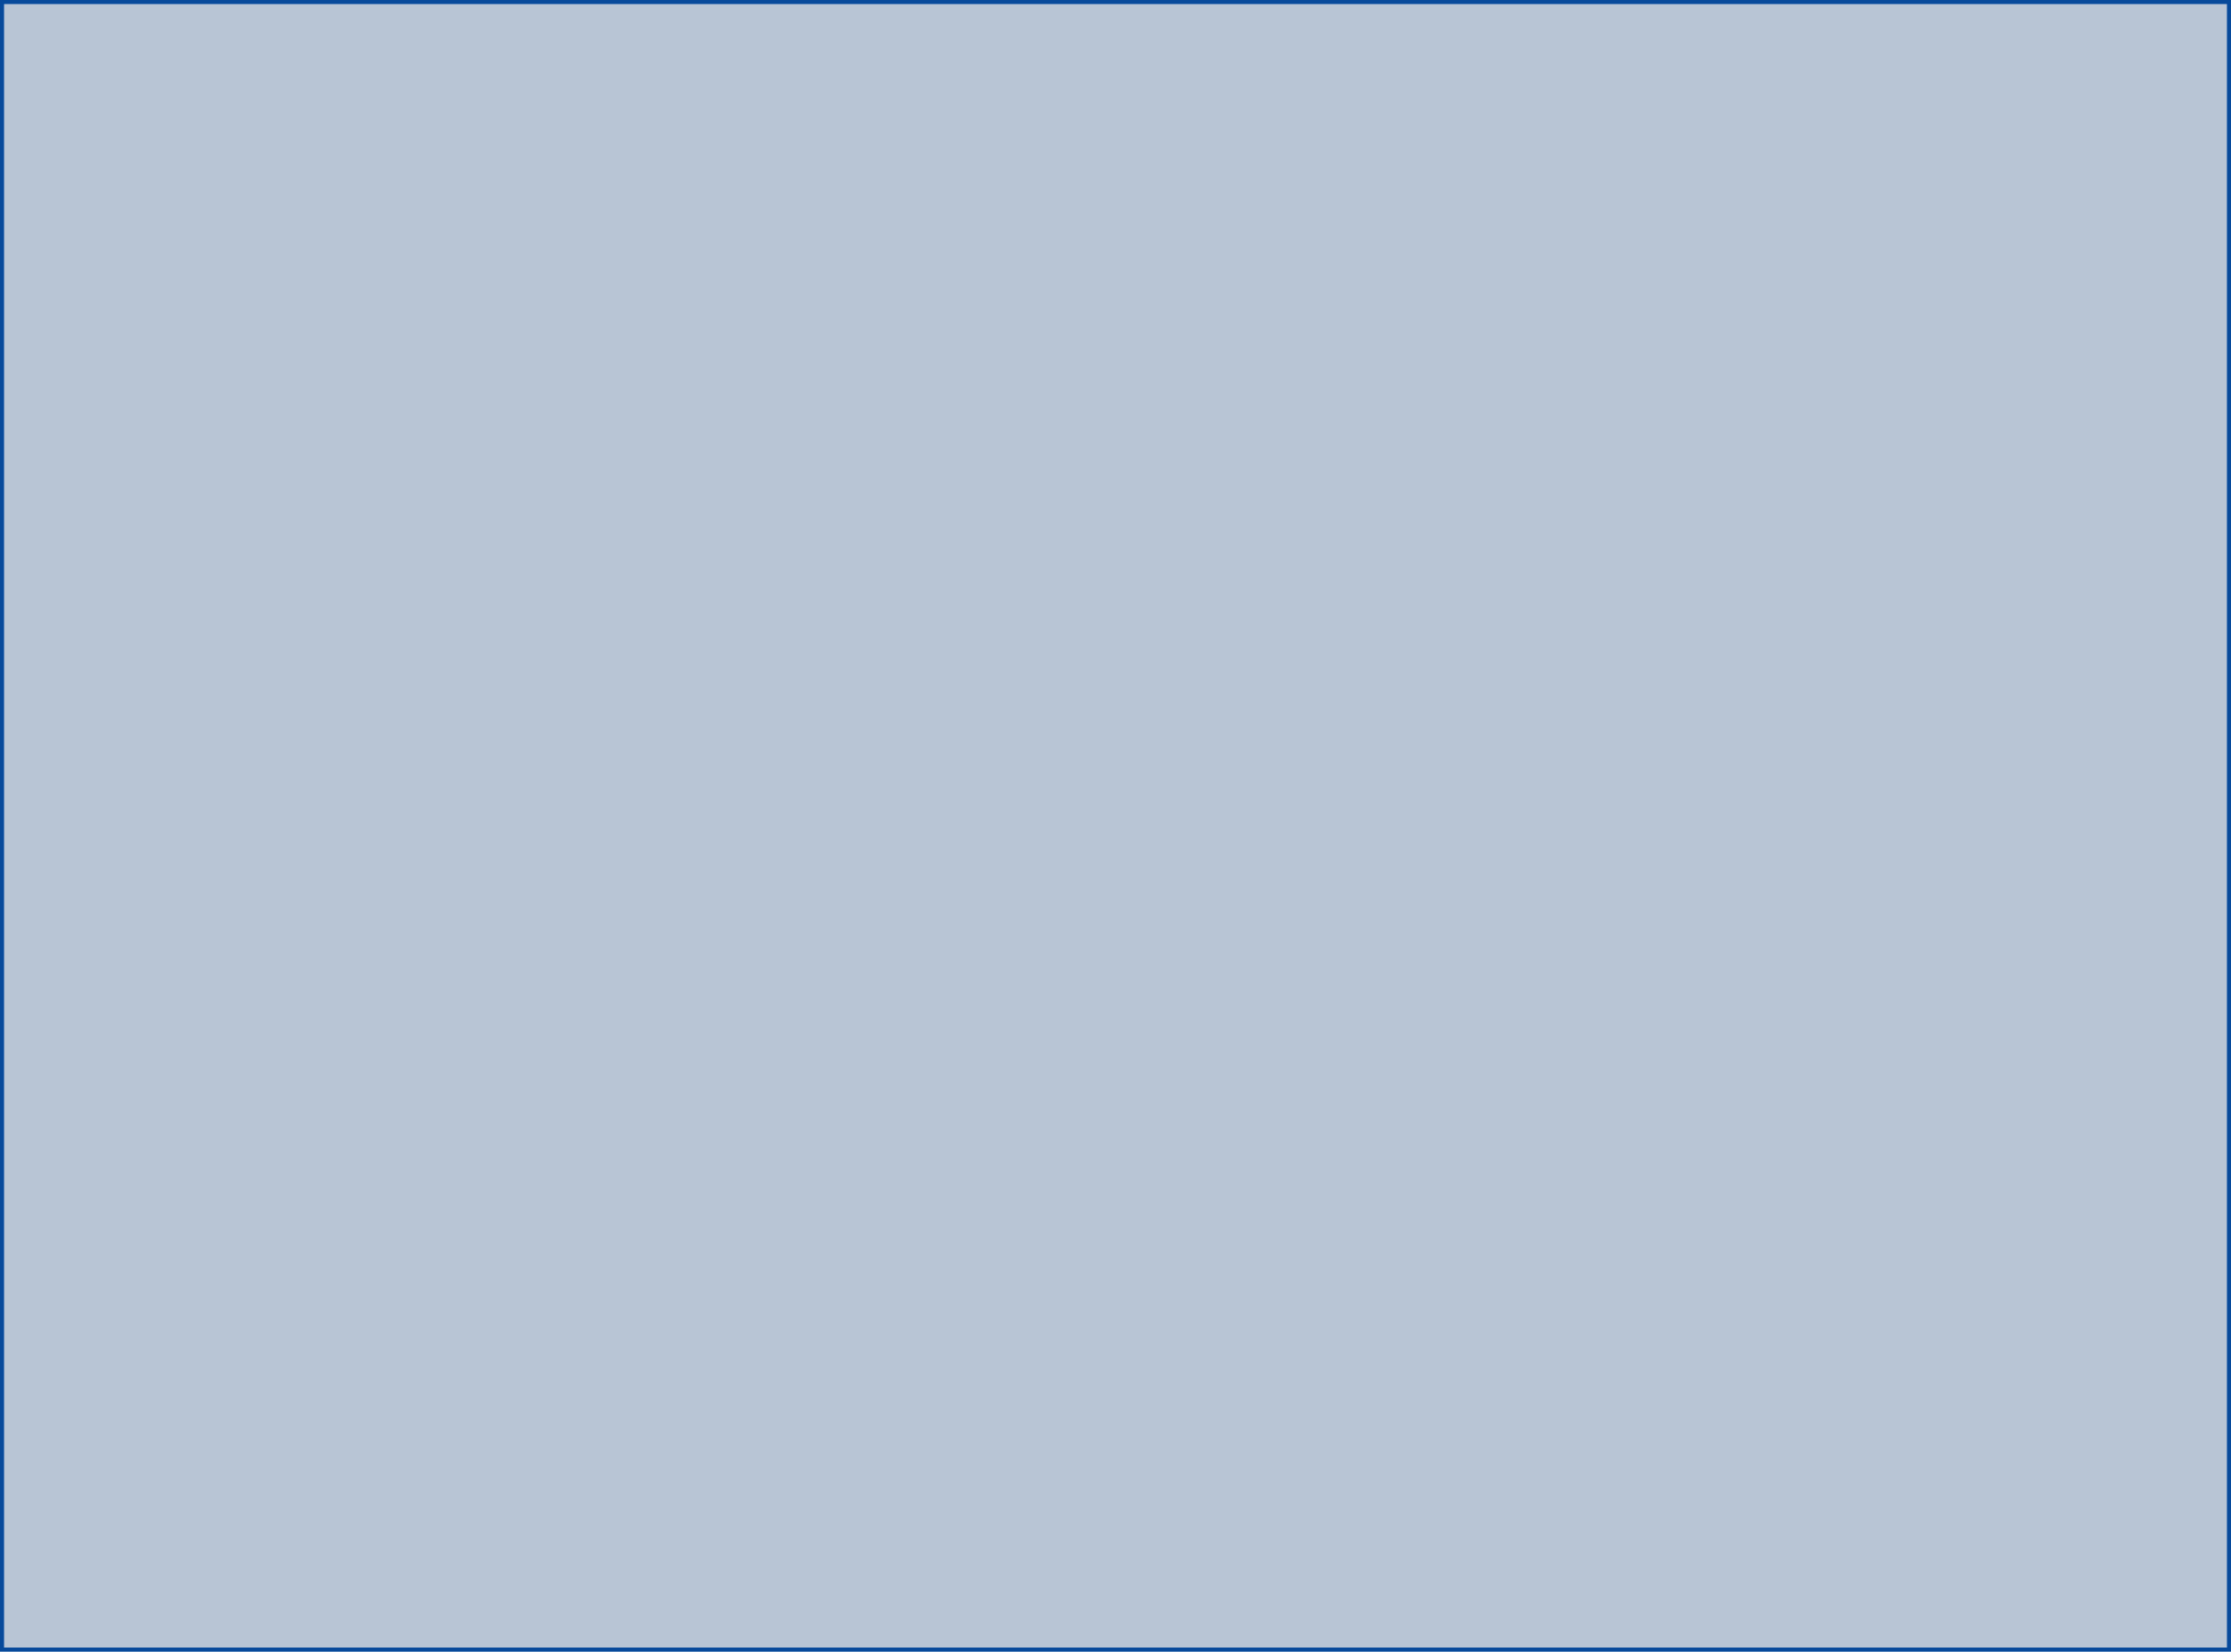
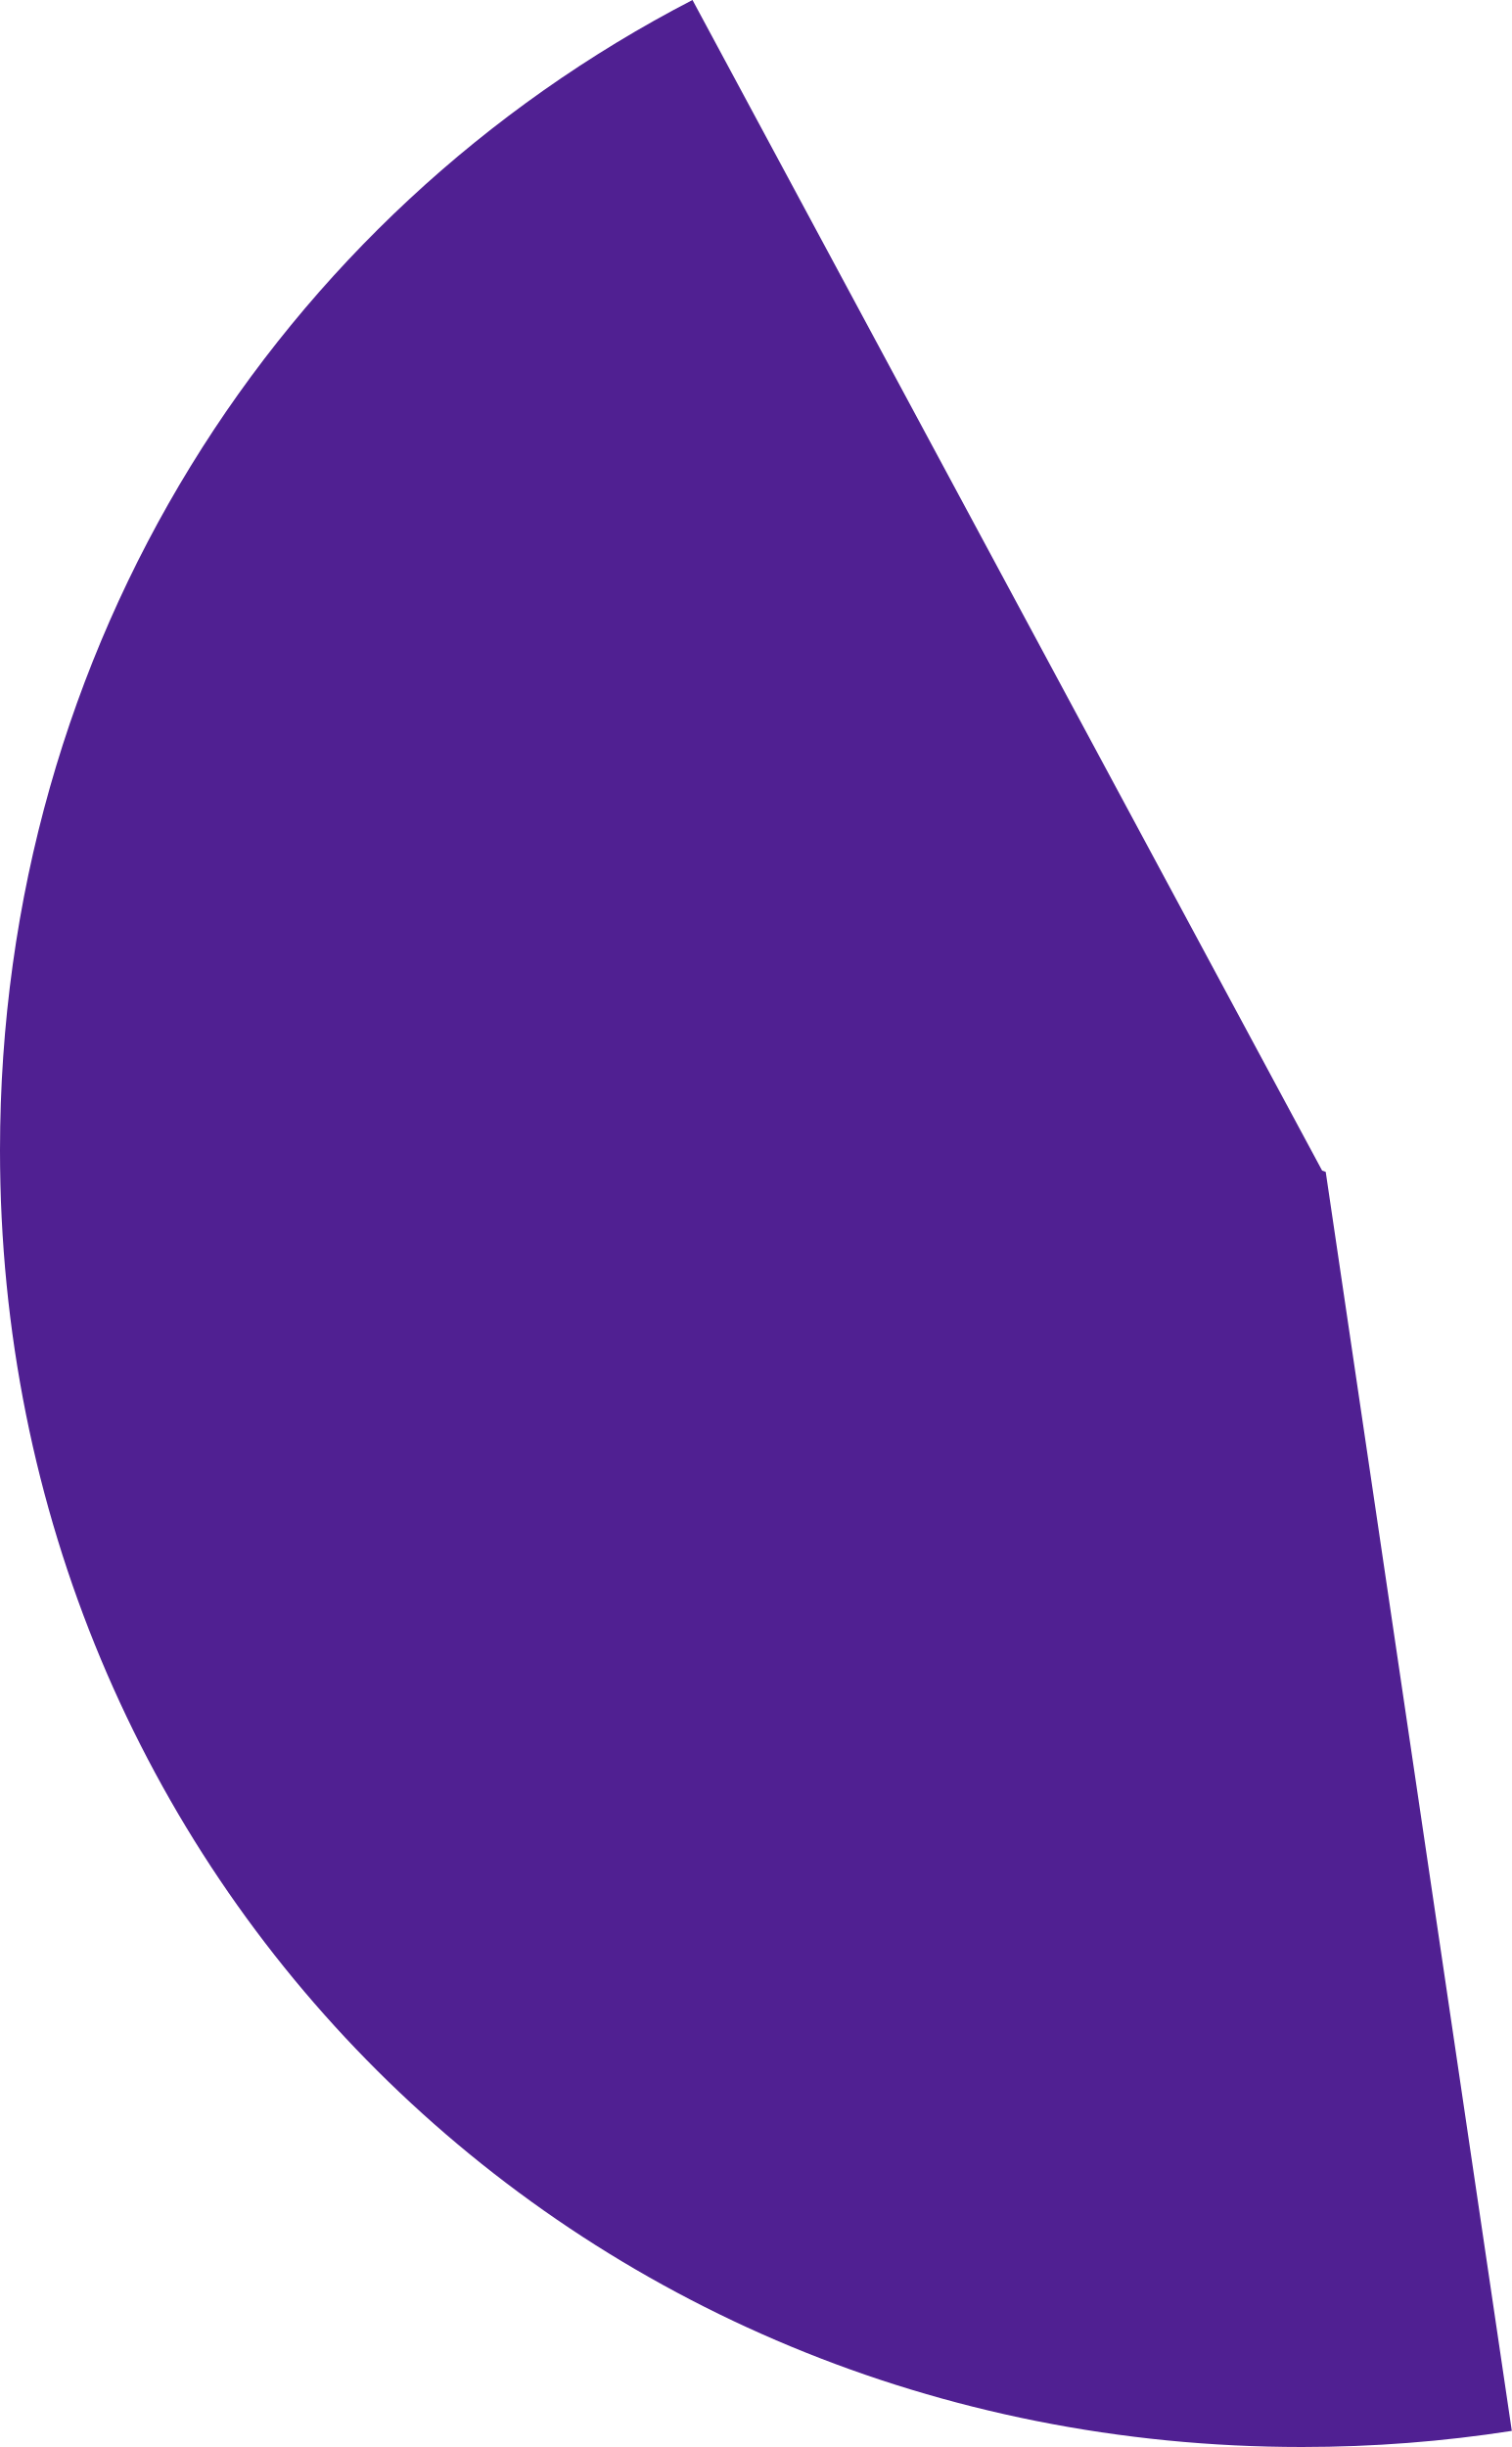
- <svg xmlns="http://www.w3.org/2000/svg" version="1.1" width="539px" height="399px">
-   <g transform="matrix(1 0 0 1 -1328 -3573 )">
-     <path d="M 1329 3574  L 1866 3574  L 1866 3971  L 1329 3971  L 1329 3574  Z " fill-rule="nonzero" fill="#123f73" stroke="none" fill-opacity="0.298" />
-     <path d="M 1328.5 3573.5  L 1866.5 3573.5  L 1866.5 3971.5  L 1328.5 3971.5  L 1328.5 3573.5  Z " stroke-width="1" stroke="#064a9b" fill="none" stroke-opacity="0.996" />
+ <svg xmlns="http://www.w3.org/2000/svg" version="1.1" width="131px" height="212px">
+   <g transform="matrix(1 0 0 1 -1175 -2746 )">
+     <path d="M 114.561 101.412  L 114.875 101.528  L 131 210.603  C 125.089 211.523  119.013 212  112.806 212  C 49.635 212  0 162.572  0 99.665  C 0 55.863  24.064 18.596  60.005 0  L 114.561 101.412  Z " fill-rule="nonzero" fill="#502092" stroke="none" transform="matrix(1 0 0 1 1175 2746 )" />
  </g>
</svg>
